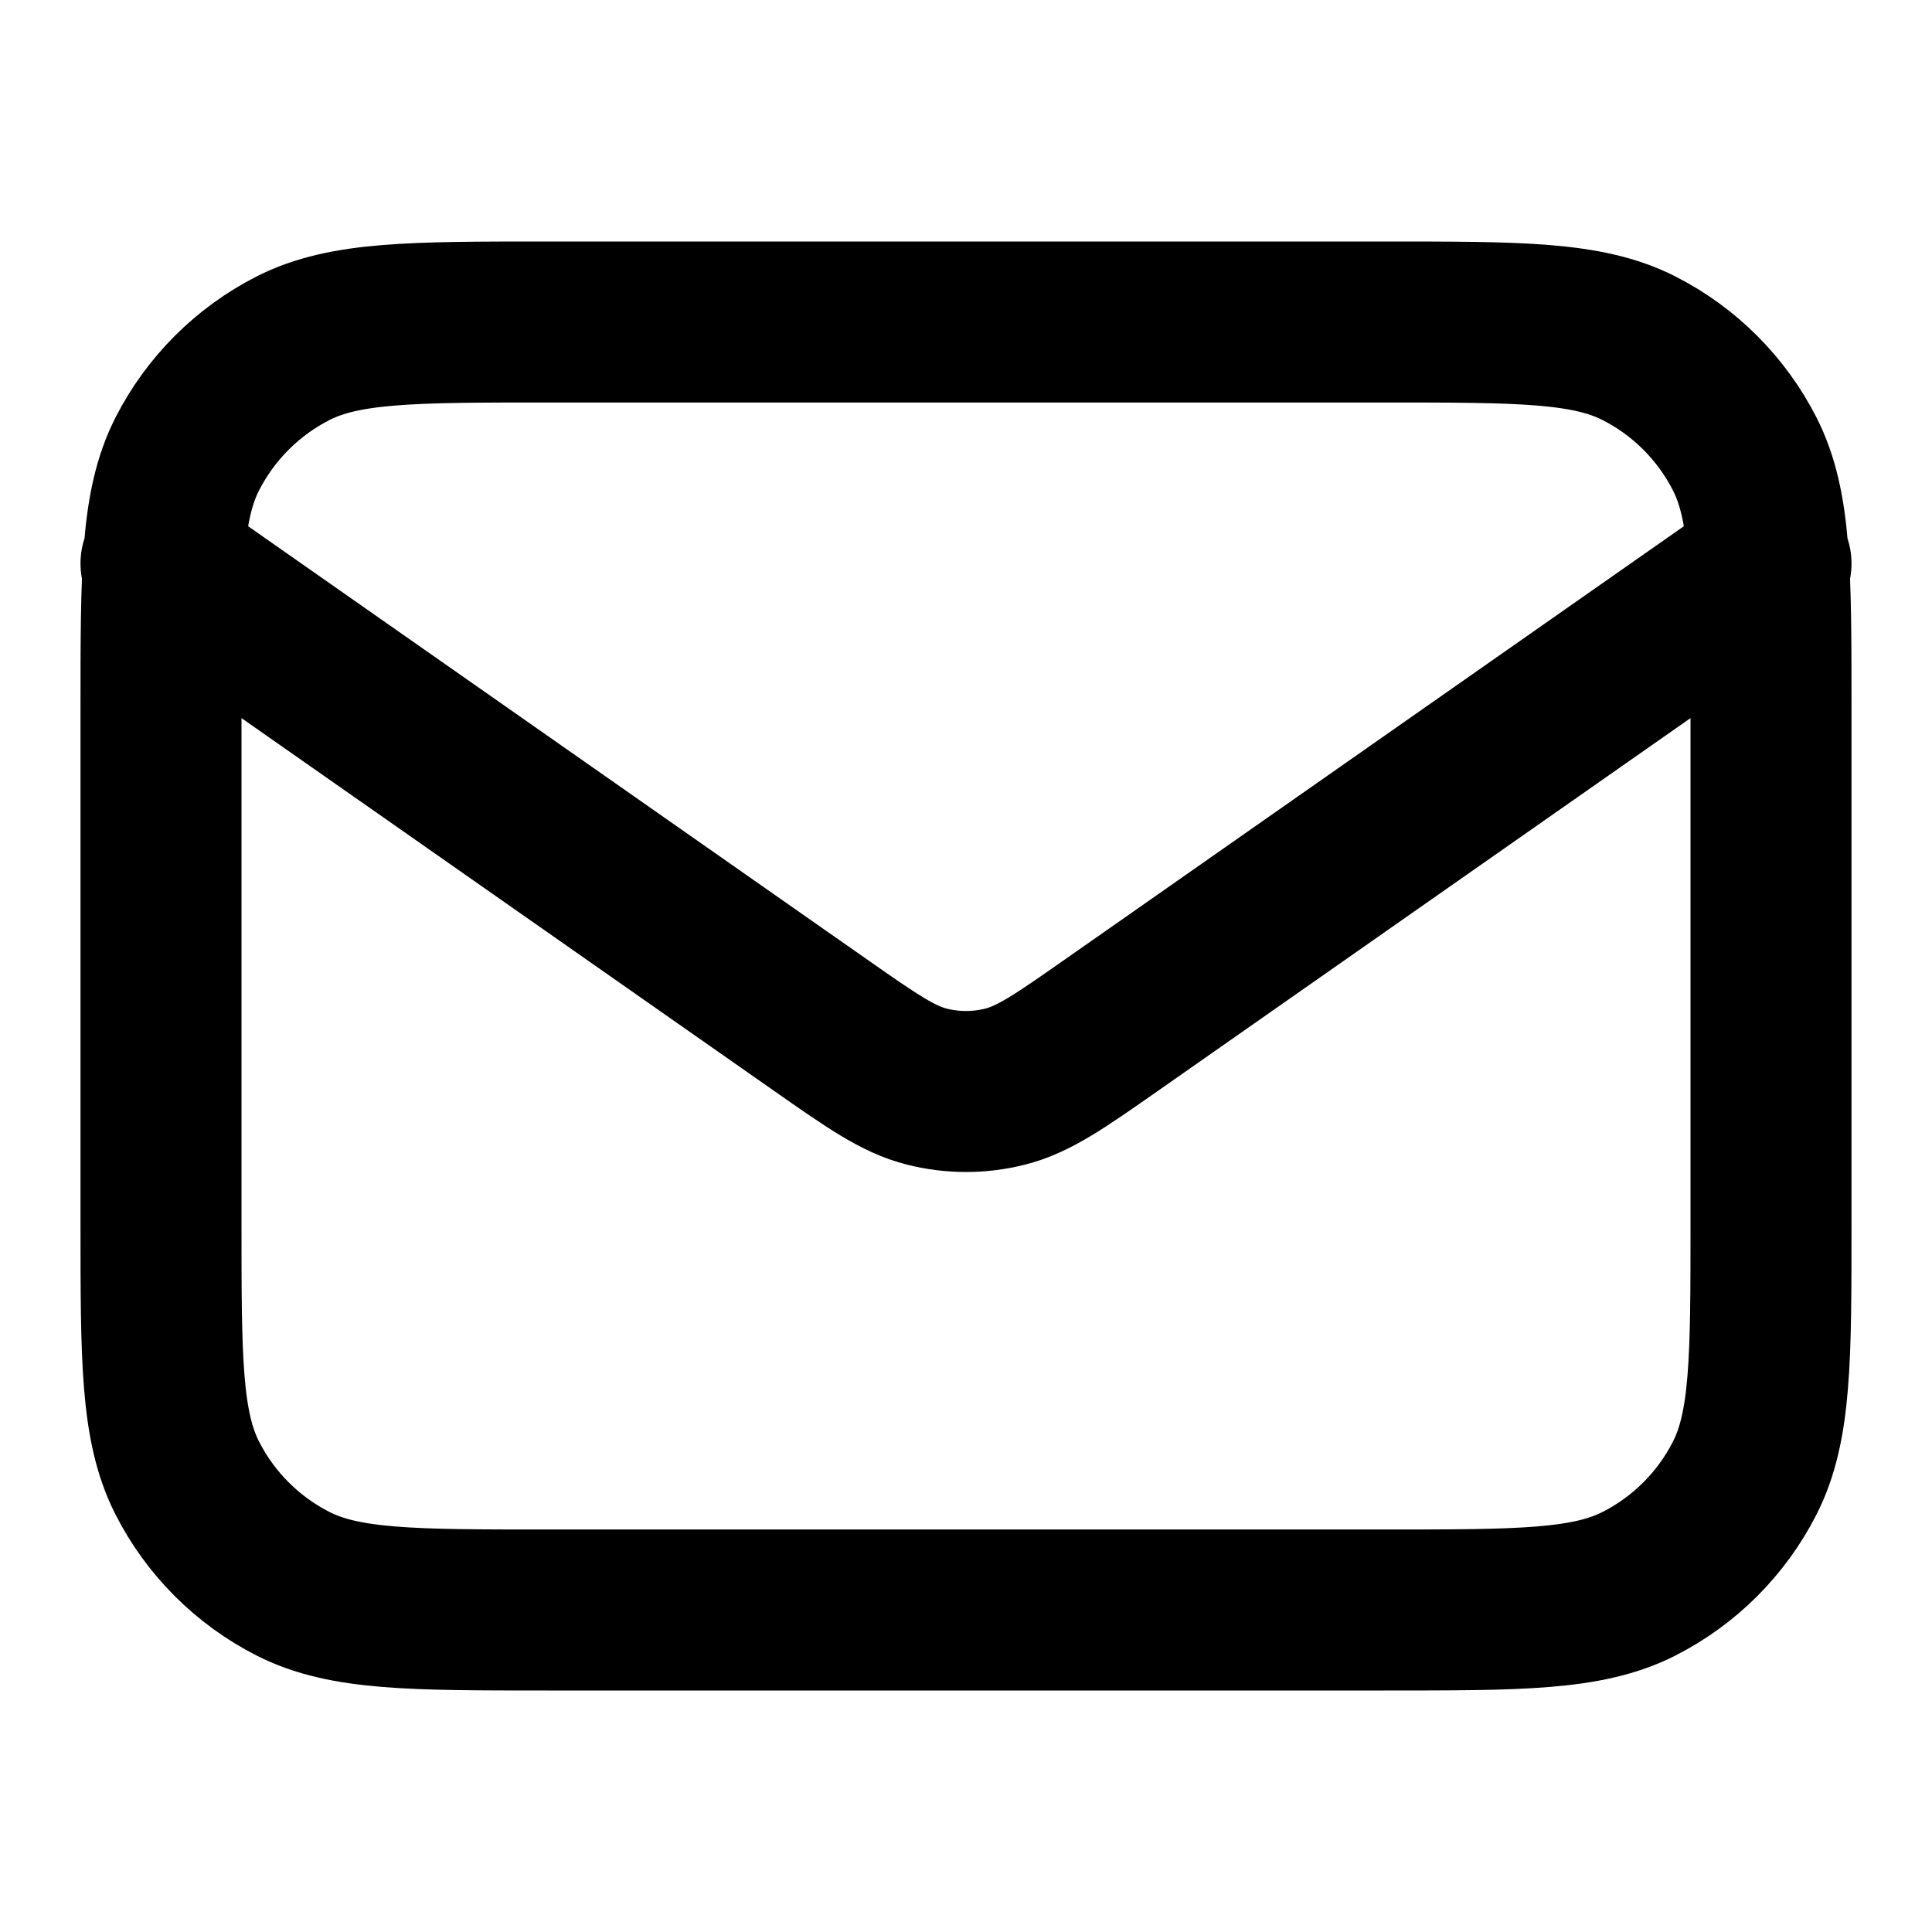
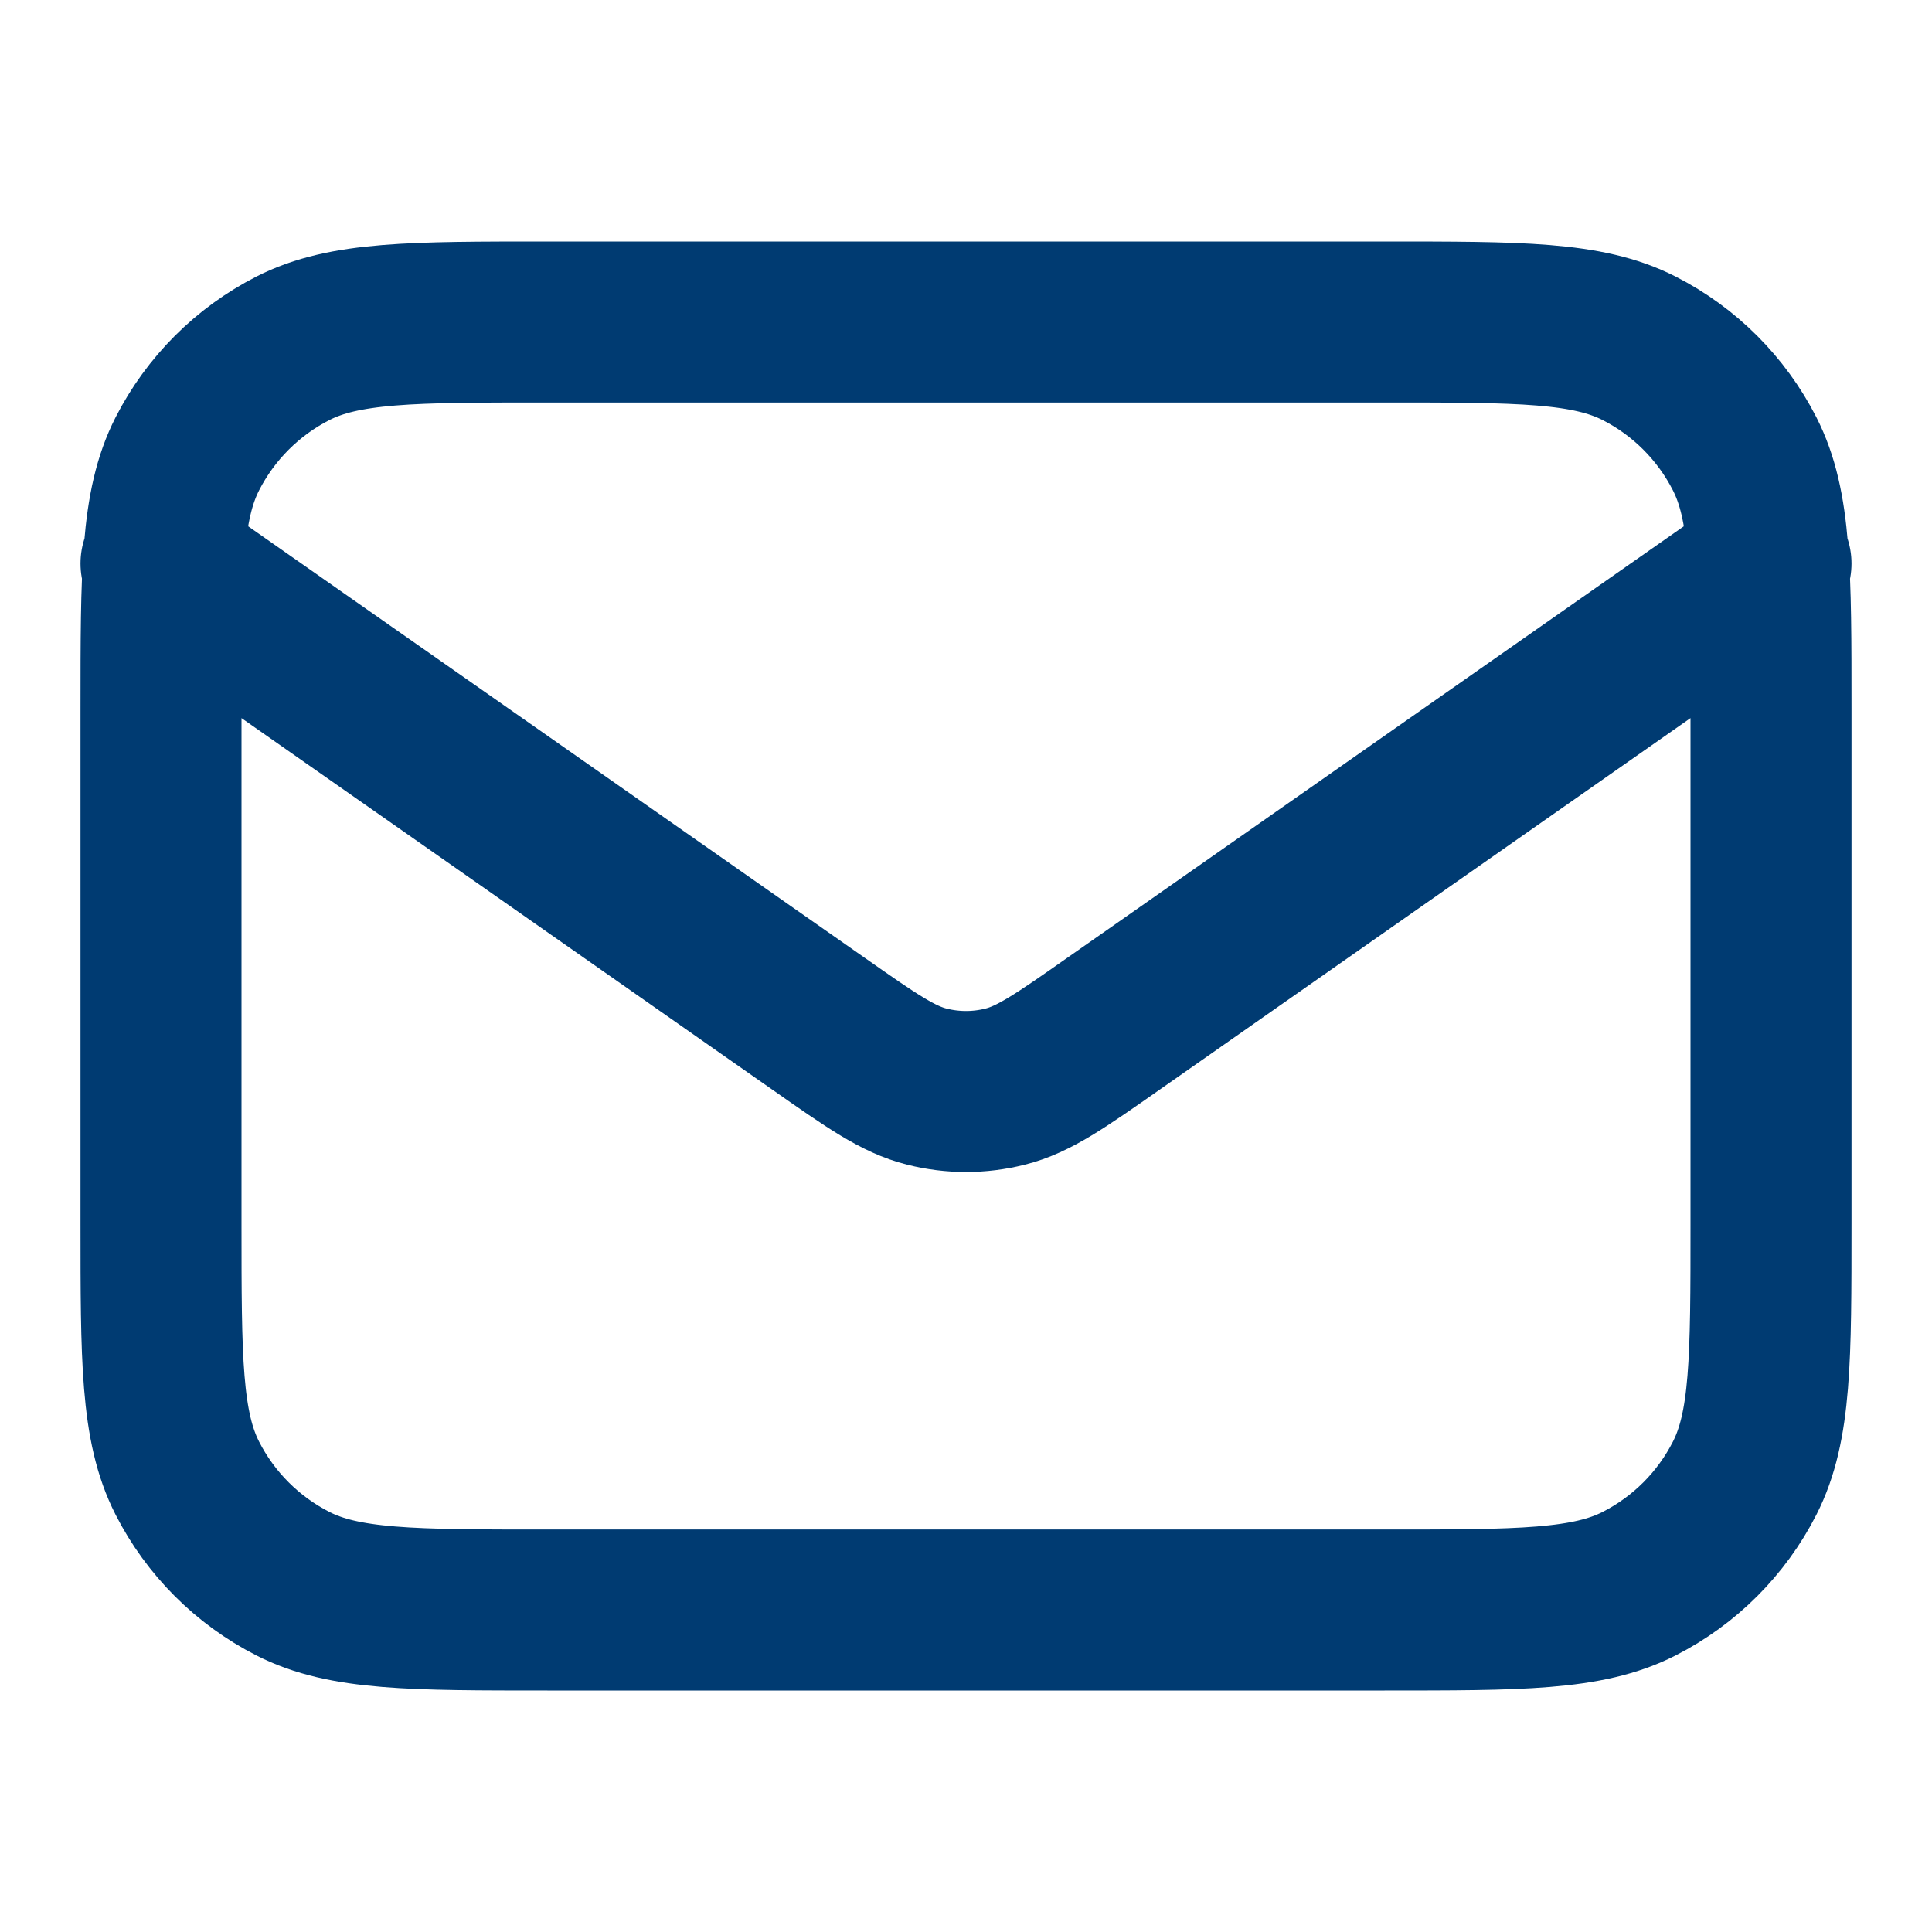
<svg xmlns="http://www.w3.org/2000/svg" width="100%" height="100%" viewBox="0 0 24 24" fill="none">
-   <path d="M2 7L10.165 12.715C10.826 13.178 11.157 13.41 11.516 13.499C11.834 13.579 12.166 13.579 12.484 13.499C12.843 13.41 13.174 13.178 13.835 12.715L22 7M6.8 20H17.2C18.88 20 19.72 20 20.362 19.673C20.927 19.385 21.385 18.927 21.673 18.362C22 17.72 22 16.88 22 15.2V8.8C22 7.12 22 6.28 21.673 5.638C21.385 5.074 20.927 4.615 20.362 4.327C19.72 4 18.88 4 17.2 4H6.8C5.12 4 4.28 4 3.638 4.327C3.074 4.615 2.615 5.074 2.327 5.638C2 6.28 2 7.12 2 8.8V15.2C2 16.88 2 17.72 2.327 18.362C2.615 18.927 3.074 19.385 3.638 19.673C4.28 20 5.12 20 6.8 20Z" stroke="currentColor" stroke-width="2" stroke-linecap="round" stroke-linejoin="round" />
+   <path d="M2 7L10.165 12.715C10.826 13.178 11.157 13.41 11.516 13.499C11.834 13.579 12.166 13.579 12.484 13.499C12.843 13.41 13.174 13.178 13.835 12.715L22 7M6.8 20H17.2C18.88 20 19.72 20 20.362 19.673C20.927 19.385 21.385 18.927 21.673 18.362C22 17.72 22 16.88 22 15.2V8.8C22 7.12 22 6.28 21.673 5.638C21.385 5.074 20.927 4.615 20.362 4.327C19.72 4 18.88 4 17.2 4H6.8C5.12 4 4.28 4 3.638 4.327C3.074 4.615 2.615 5.074 2.327 5.638C2 6.28 2 7.12 2 8.8V15.2C2 16.88 2 17.72 2.327 18.362C2.615 18.927 3.074 19.385 3.638 19.673C4.28 20 5.12 20 6.8 20Z" stroke="#003B72" stroke-width="2" stroke-linecap="round" stroke-linejoin="round" />
</svg>
